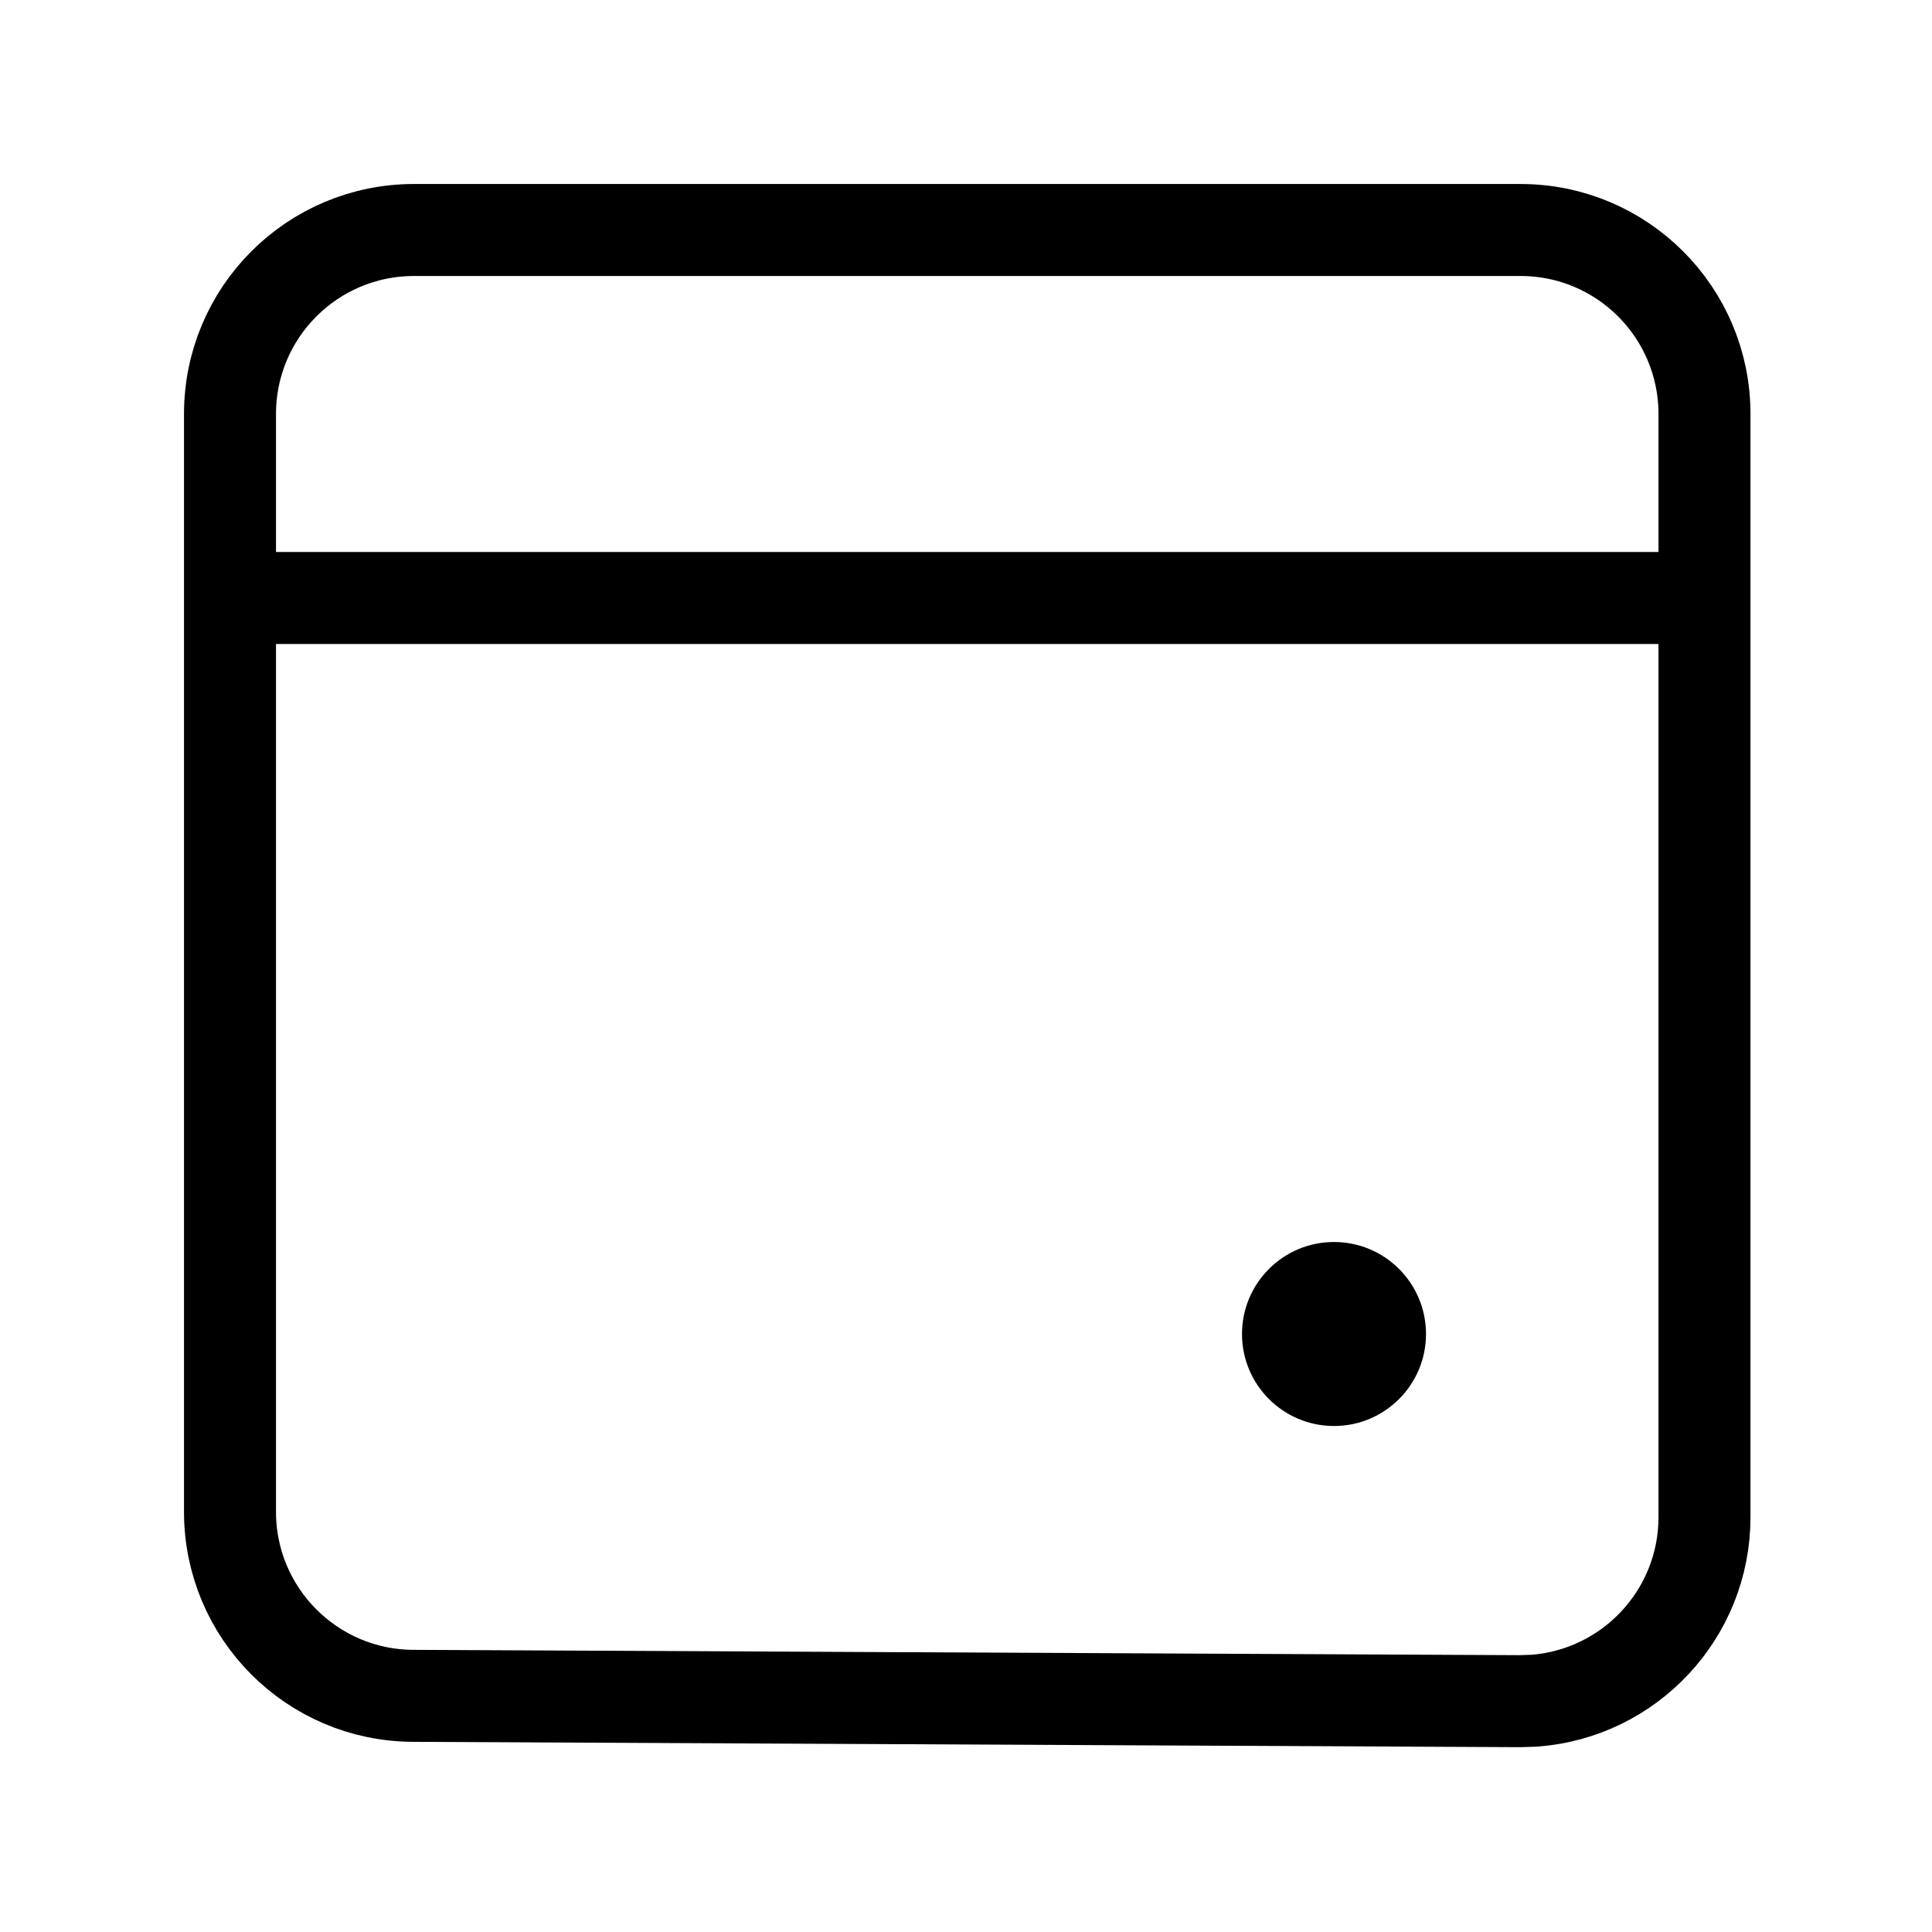
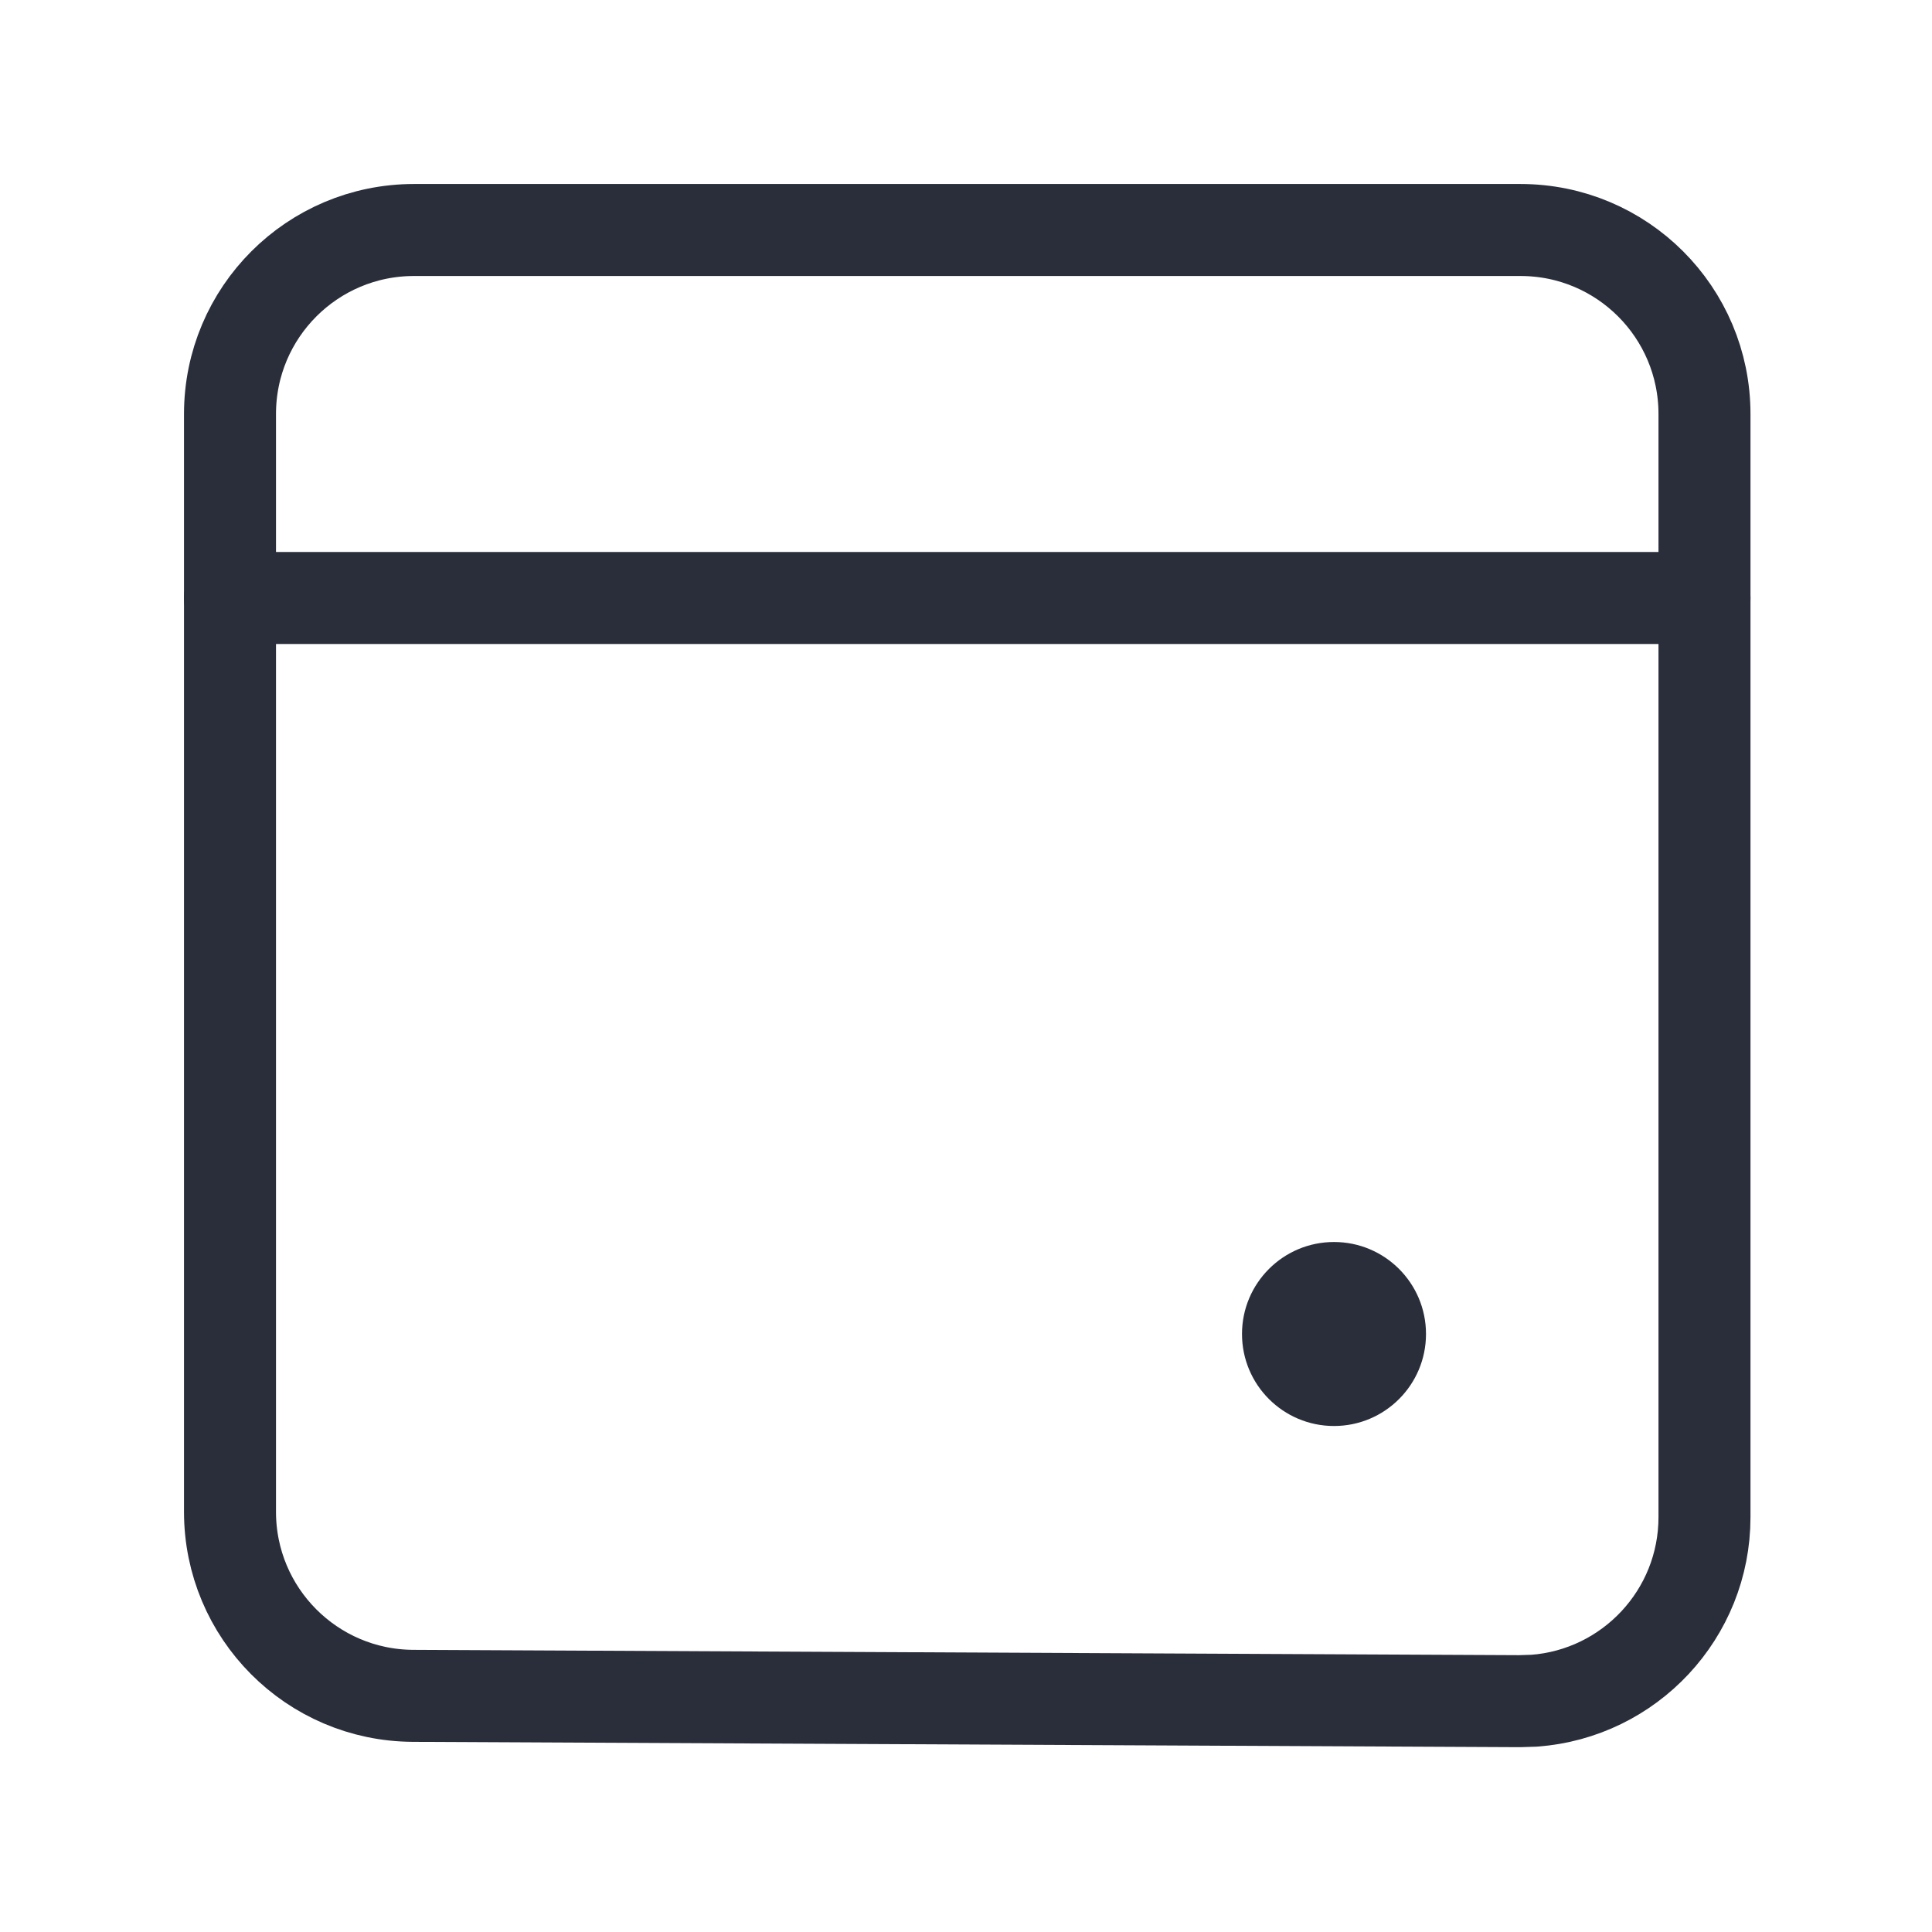
<svg xmlns="http://www.w3.org/2000/svg" height="21" viewBox="0 0 21 21" width="21">
  <g fill="none" fill-rule="evenodd" transform="translate(2 2)">
-     <path d="m2.5.5h12.027c1.105 0 2 .895 2 2v11.991c0 1.054-.816 1.918-1.851 1.995l-.159.005-12.027-.058c-1.101-.005-1.99-.899-1.99-2v-11.933c0-1.105.895-2 2-2zm-2 4h16.027" stroke="currentColor" stroke-linecap="round" stroke-linejoin="round" />
-     <circle cx="12.5" cy="12.5" fill="currentColor" r="1" />
+     <path d="m2.5.5h12.027c1.105 0 2 .895 2 2v11.991c0 1.054-.816 1.918-1.851 1.995l-.159.005-12.027-.058c-1.101-.005-1.99-.899-1.99-2v-11.933c0-1.105.895-2 2-2z" stroke="#2a2e3b" stroke-linecap="round" stroke-linejoin="round" />
+     <path d="m.5 4.5h16.027" stroke="#2a2e3b" stroke-linecap="round" stroke-linejoin="round" />
+     <circle cx="12.5" cy="12.5" fill="#2a2e3b" r="1" />
  </g>
</svg>
